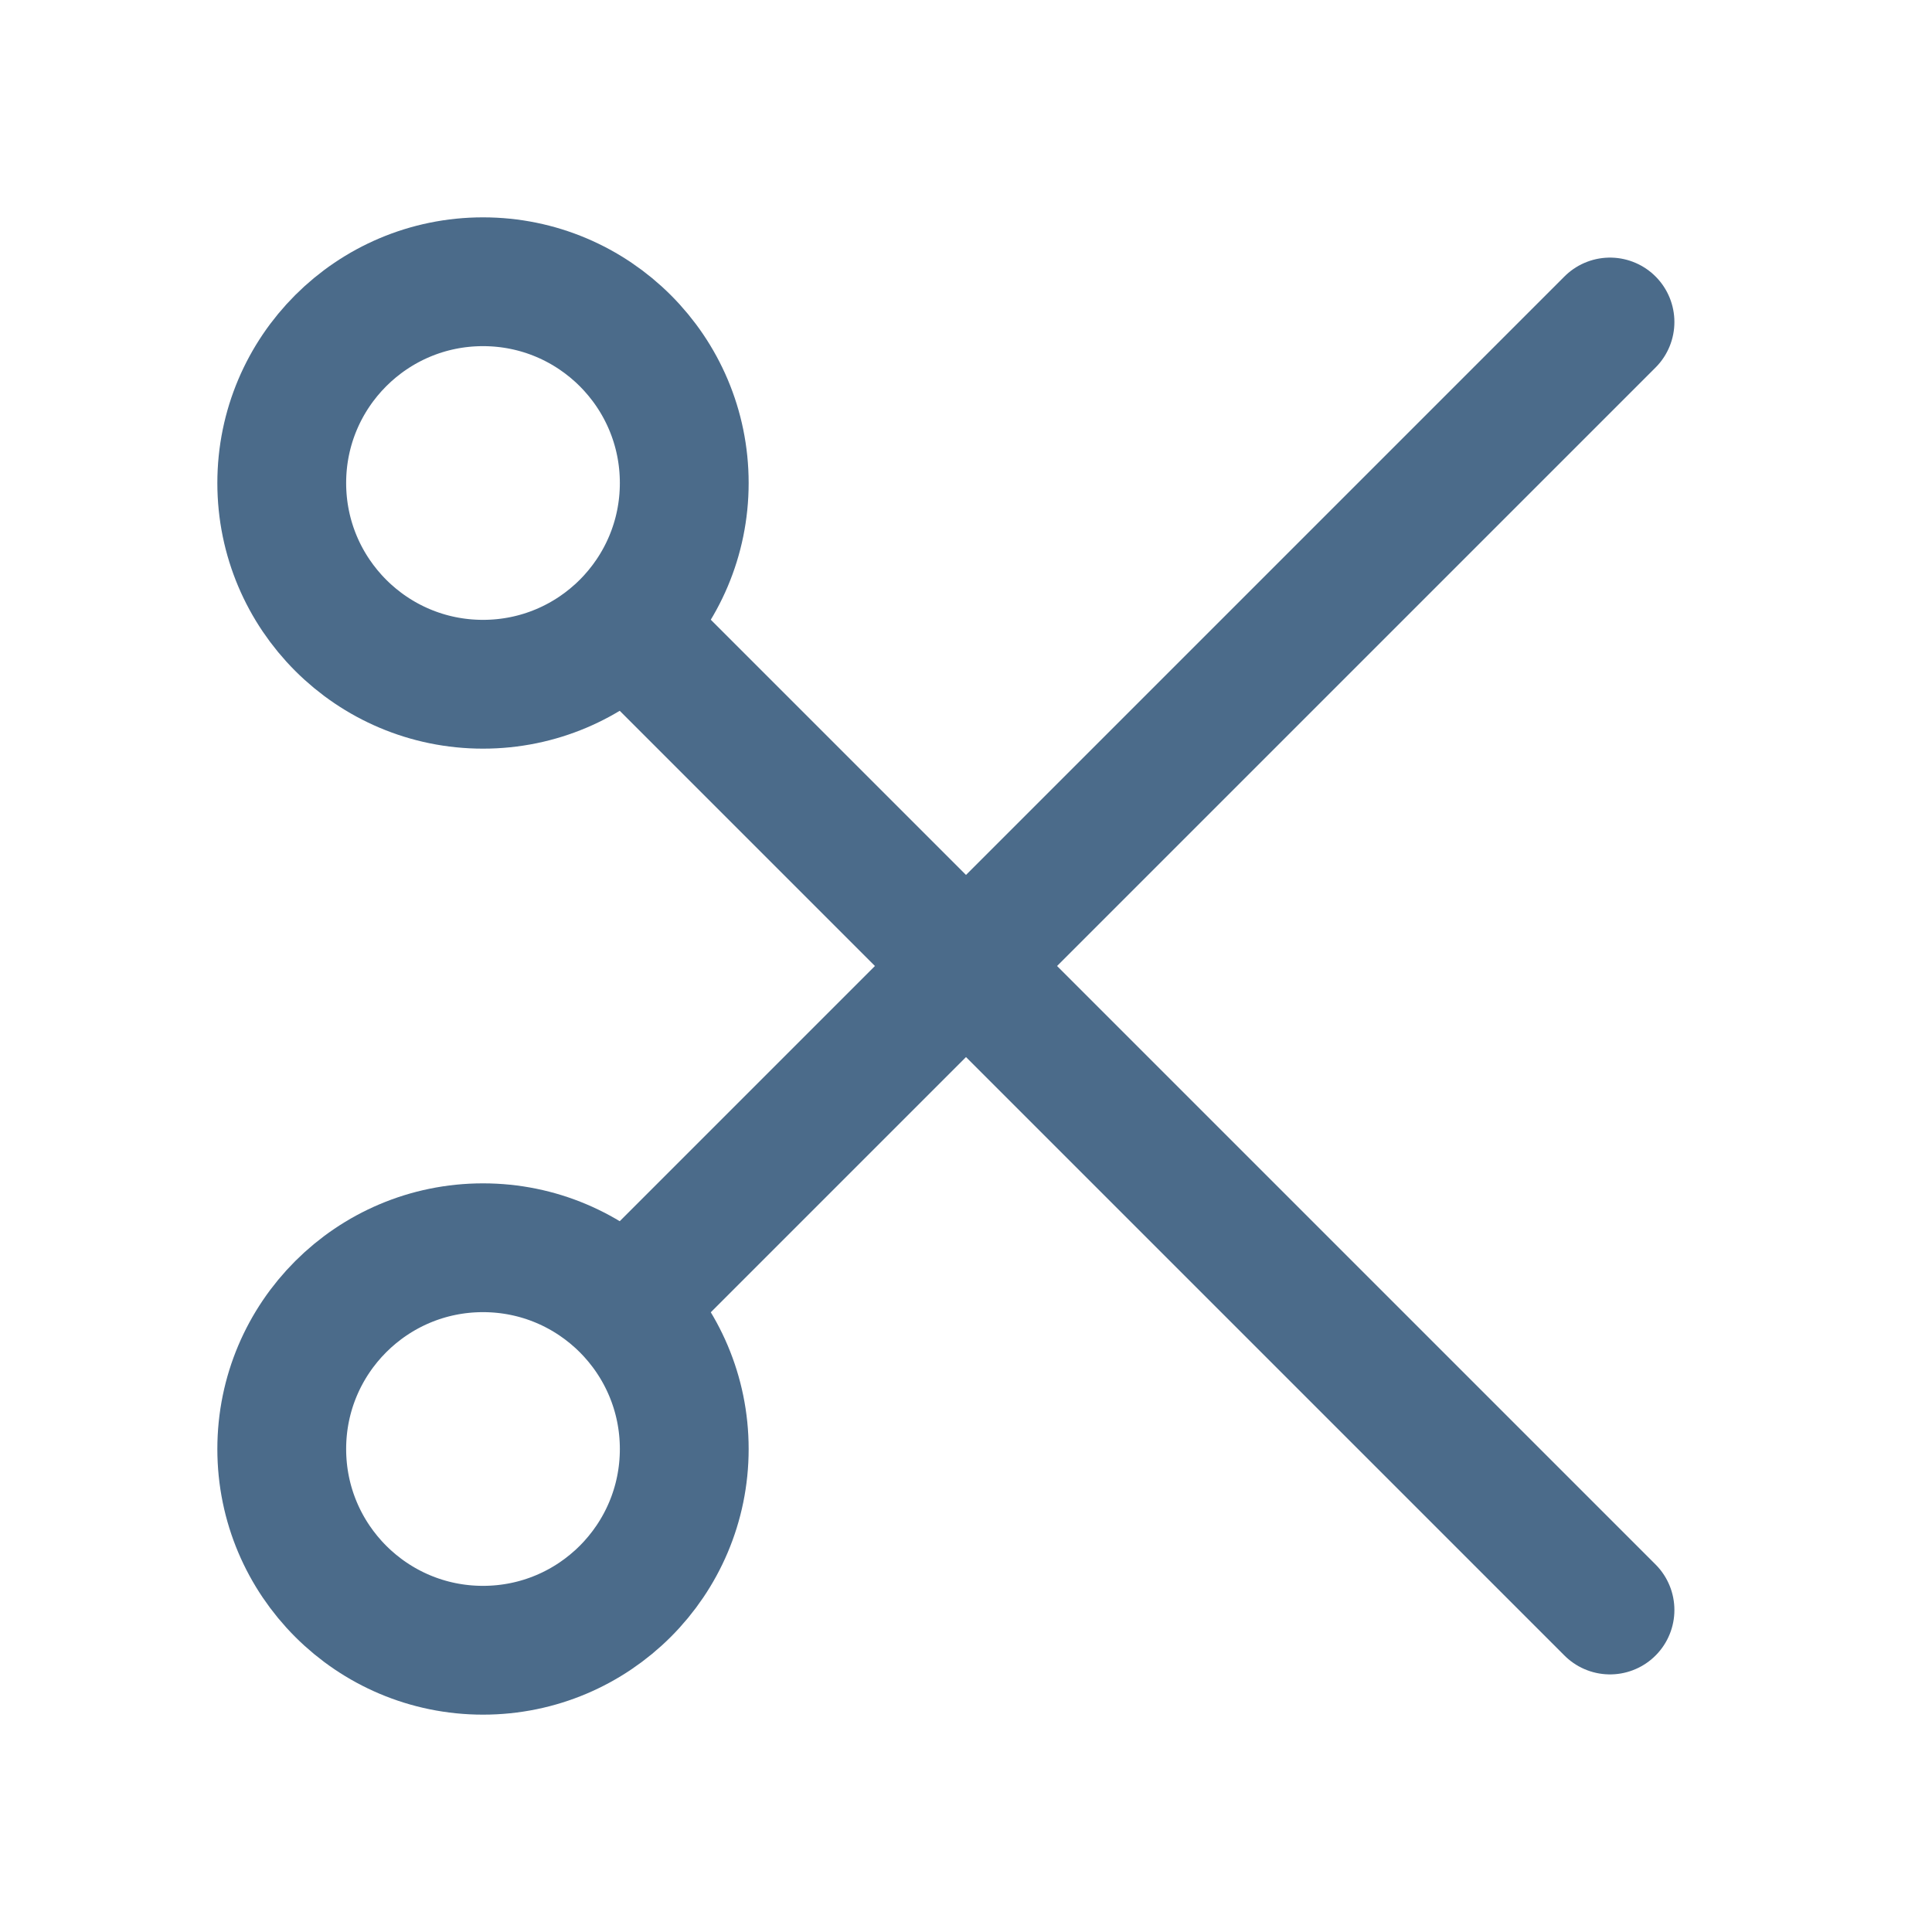
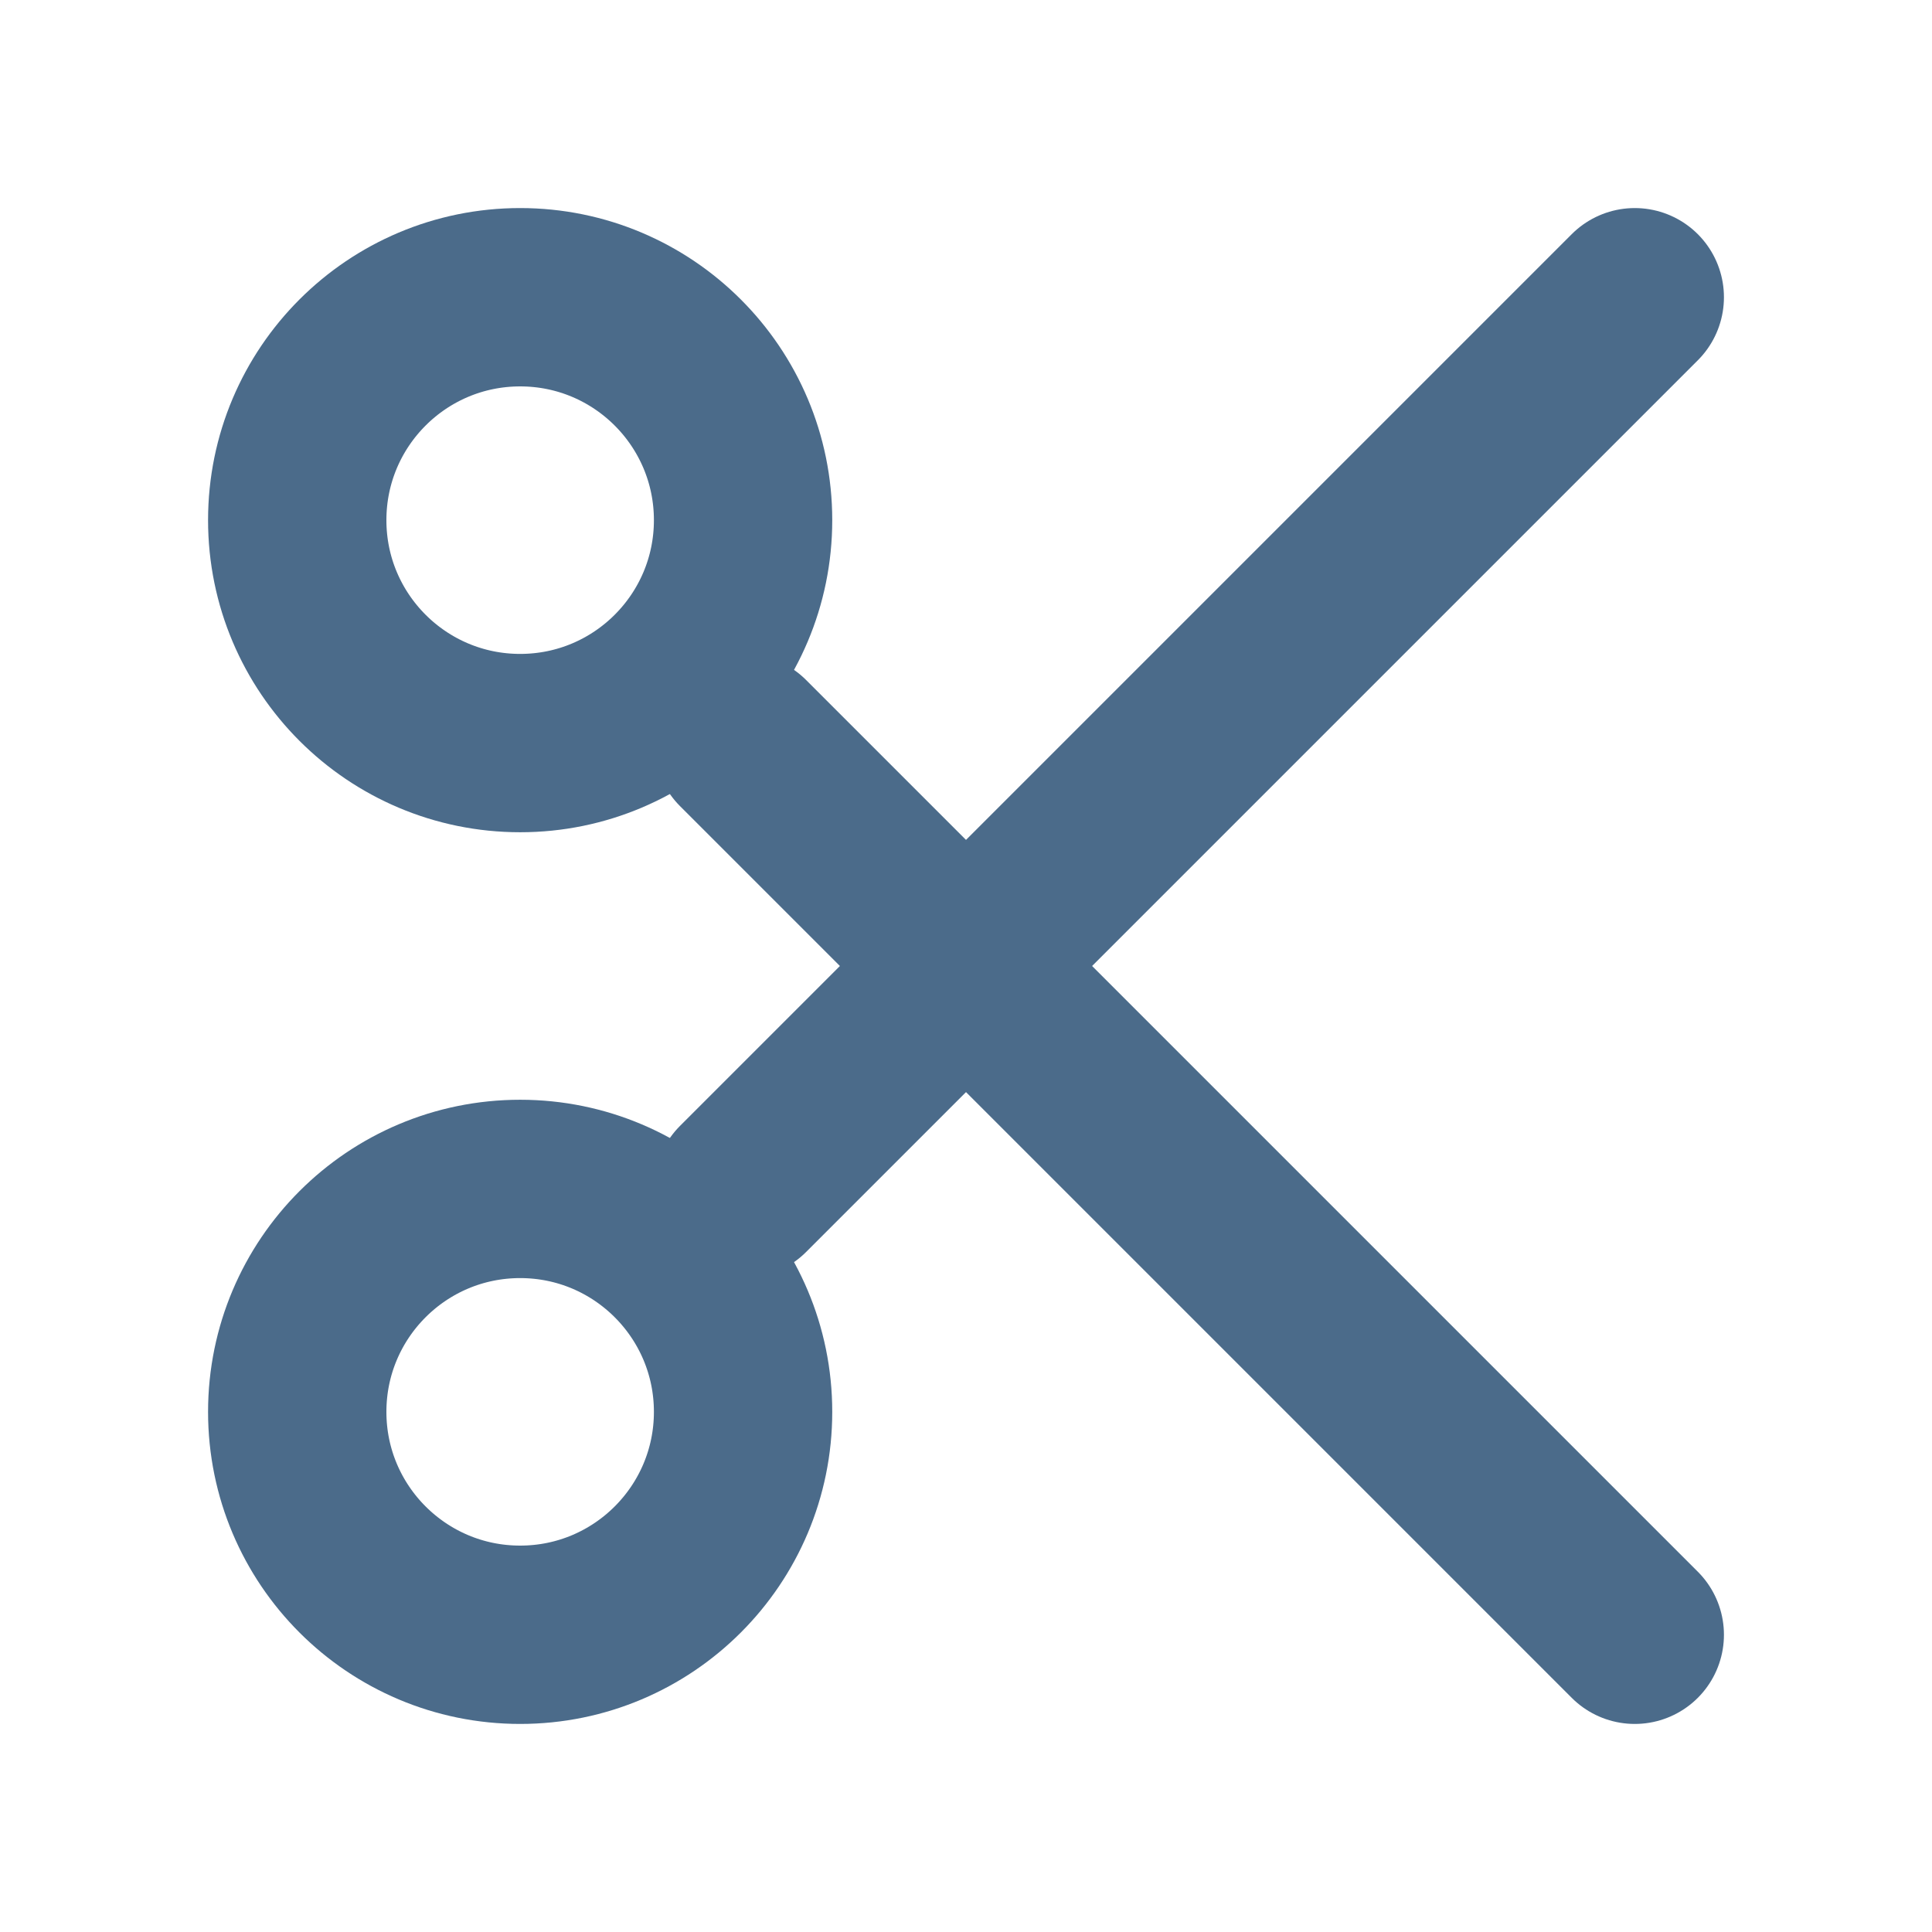
- <svg xmlns="http://www.w3.org/2000/svg" width="24" height="24" viewBox="0 0 24 24" fill="none" stroke="#4b6b8a" stroke-width="1.6" stroke-linecap="round" stroke-linejoin="round">
-   <circle cx="6" cy="6" r="2.5" />
-   <circle cx="6" cy="18" r="2.5" />
-   <line x1="20" y1="4" x2="8" y2="16" />
-   <line x1="8" y1="8" x2="20" y2="20" />
+ <svg xmlns="http://www.w3.org/2000/svg" width="13" height="13" viewBox="0 0 13 13" fill="none" stroke="#4b6b8a" stroke-width="1.2" stroke-linecap="round" stroke-linejoin="round">
+   <circle cx="3.5" cy="3.5" r="1.5" />
+   <circle cx="3.5" cy="9.5" r="1.5" />
+   <line x1="11" y1="2" x2="5" y2="8" />
+   <line x1="5" y1="5" x2="11" y2="11" />
</svg>
